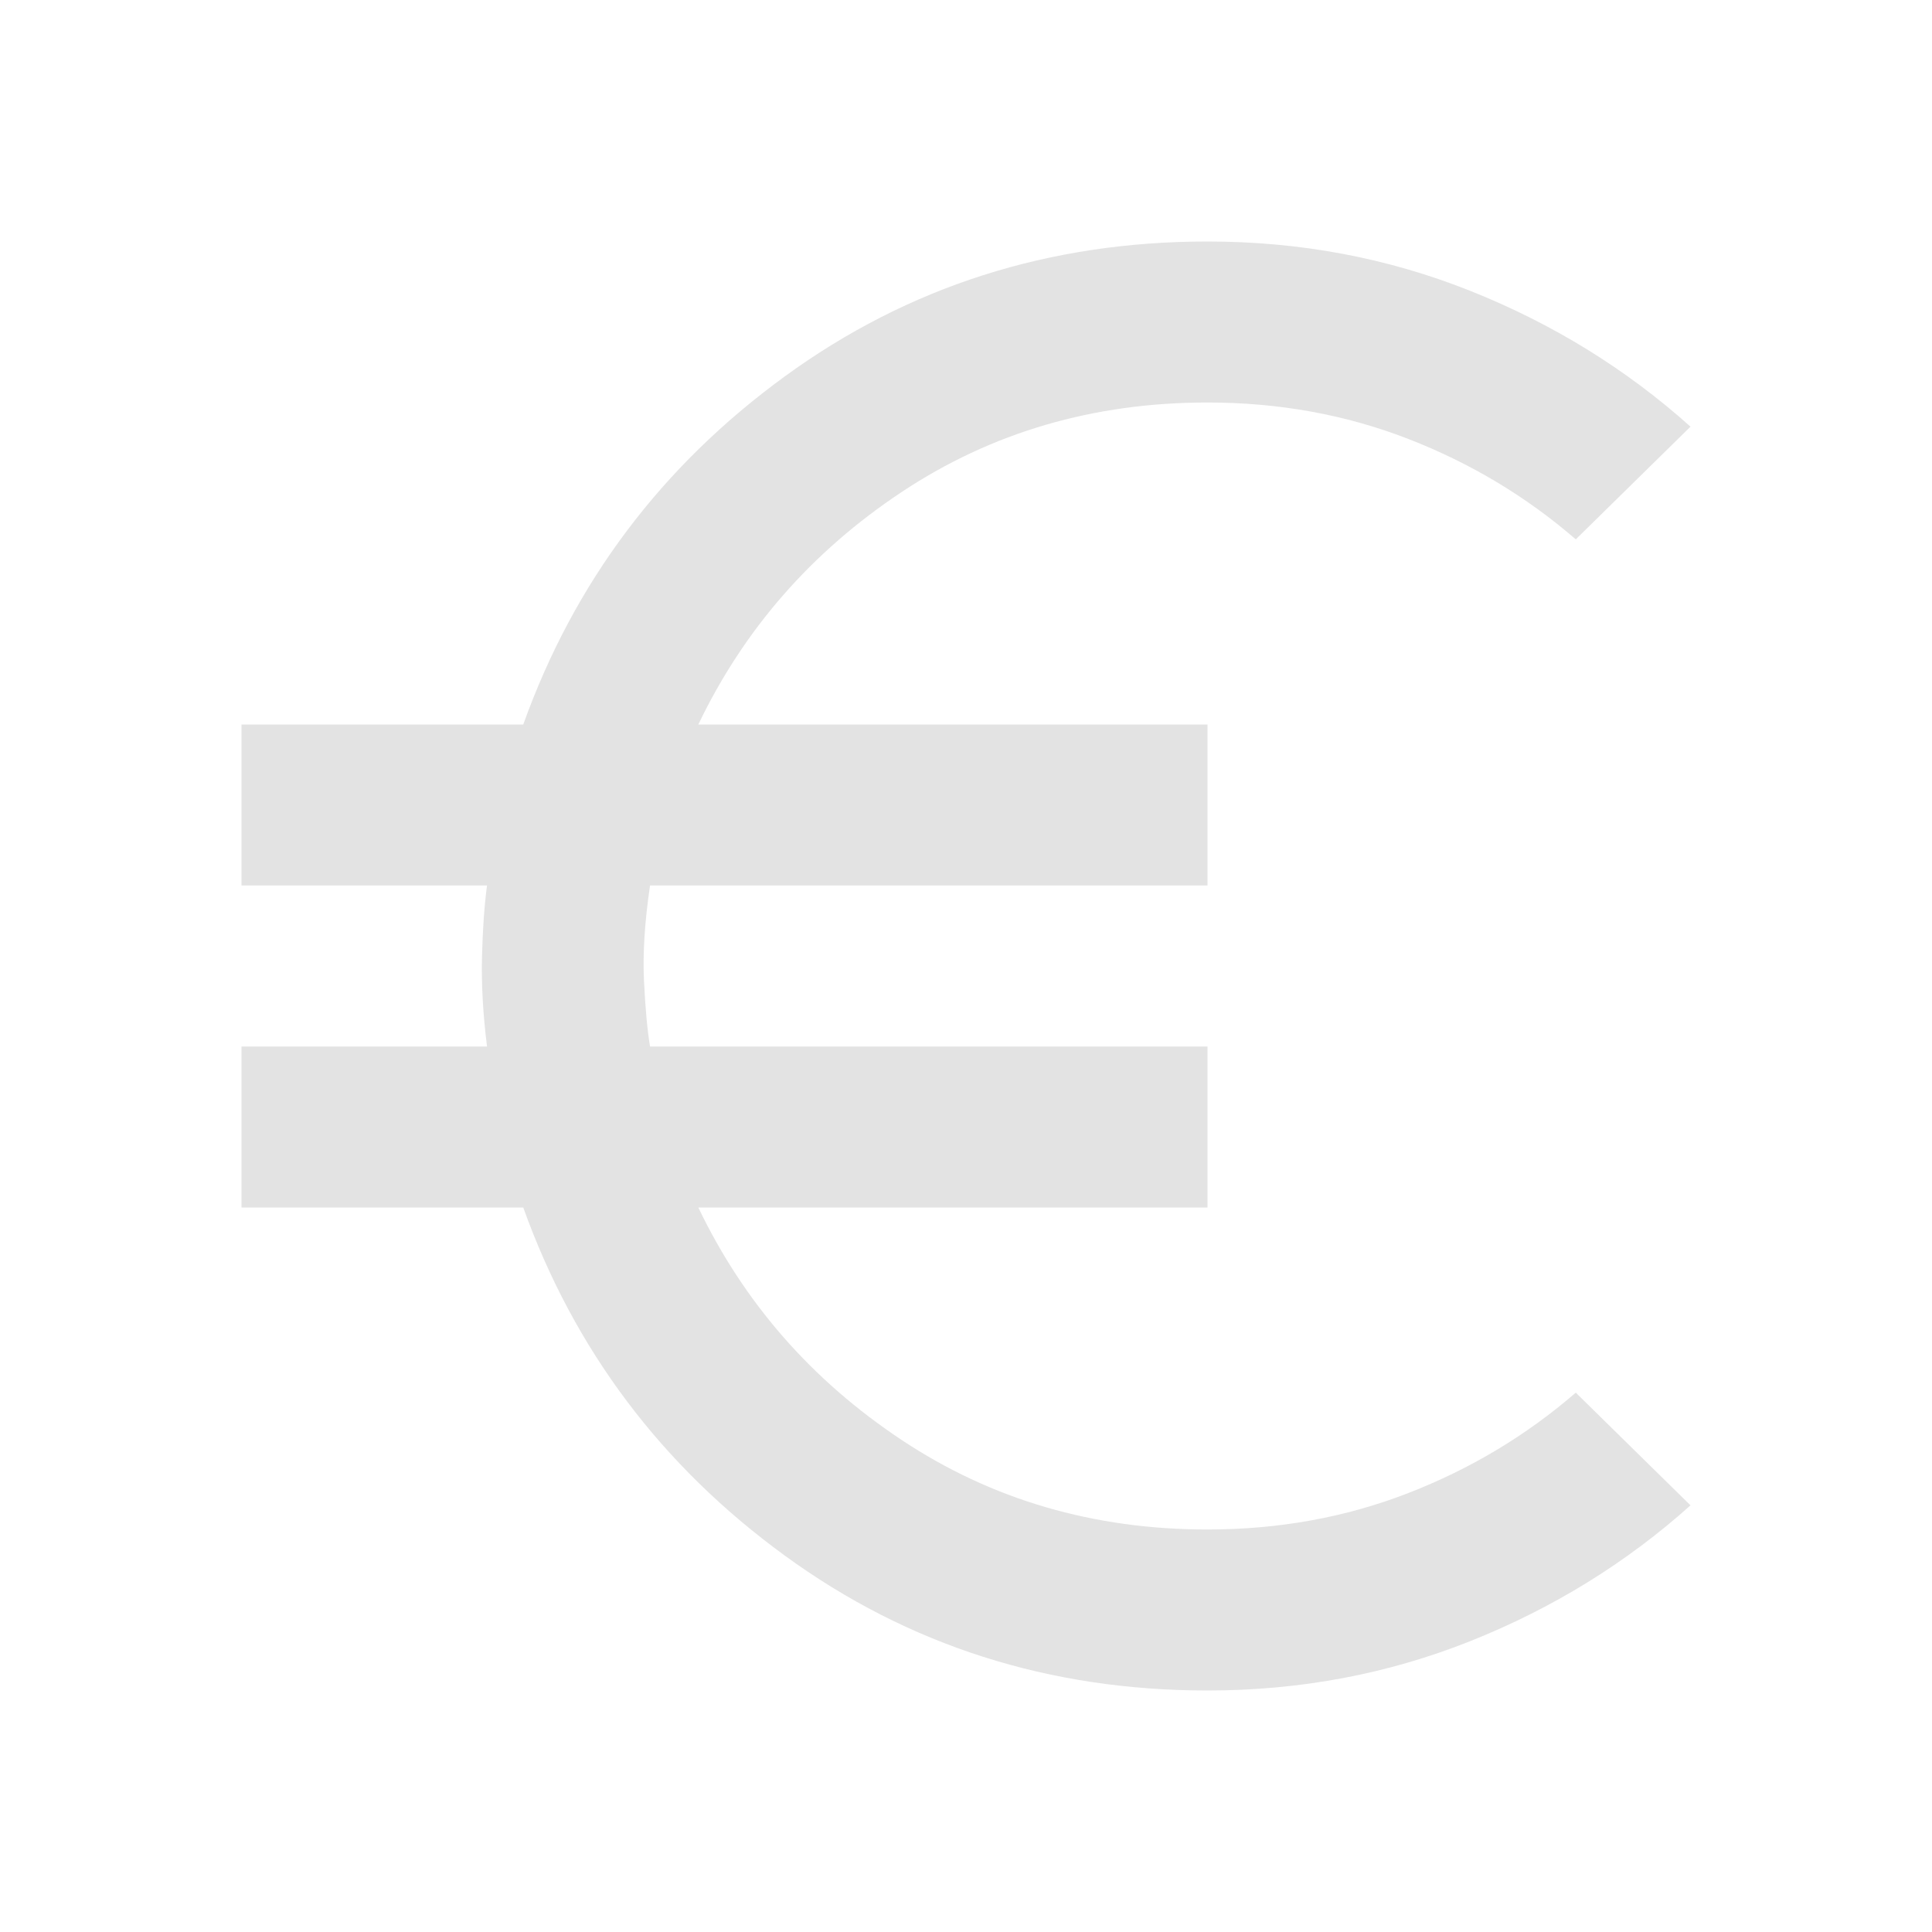
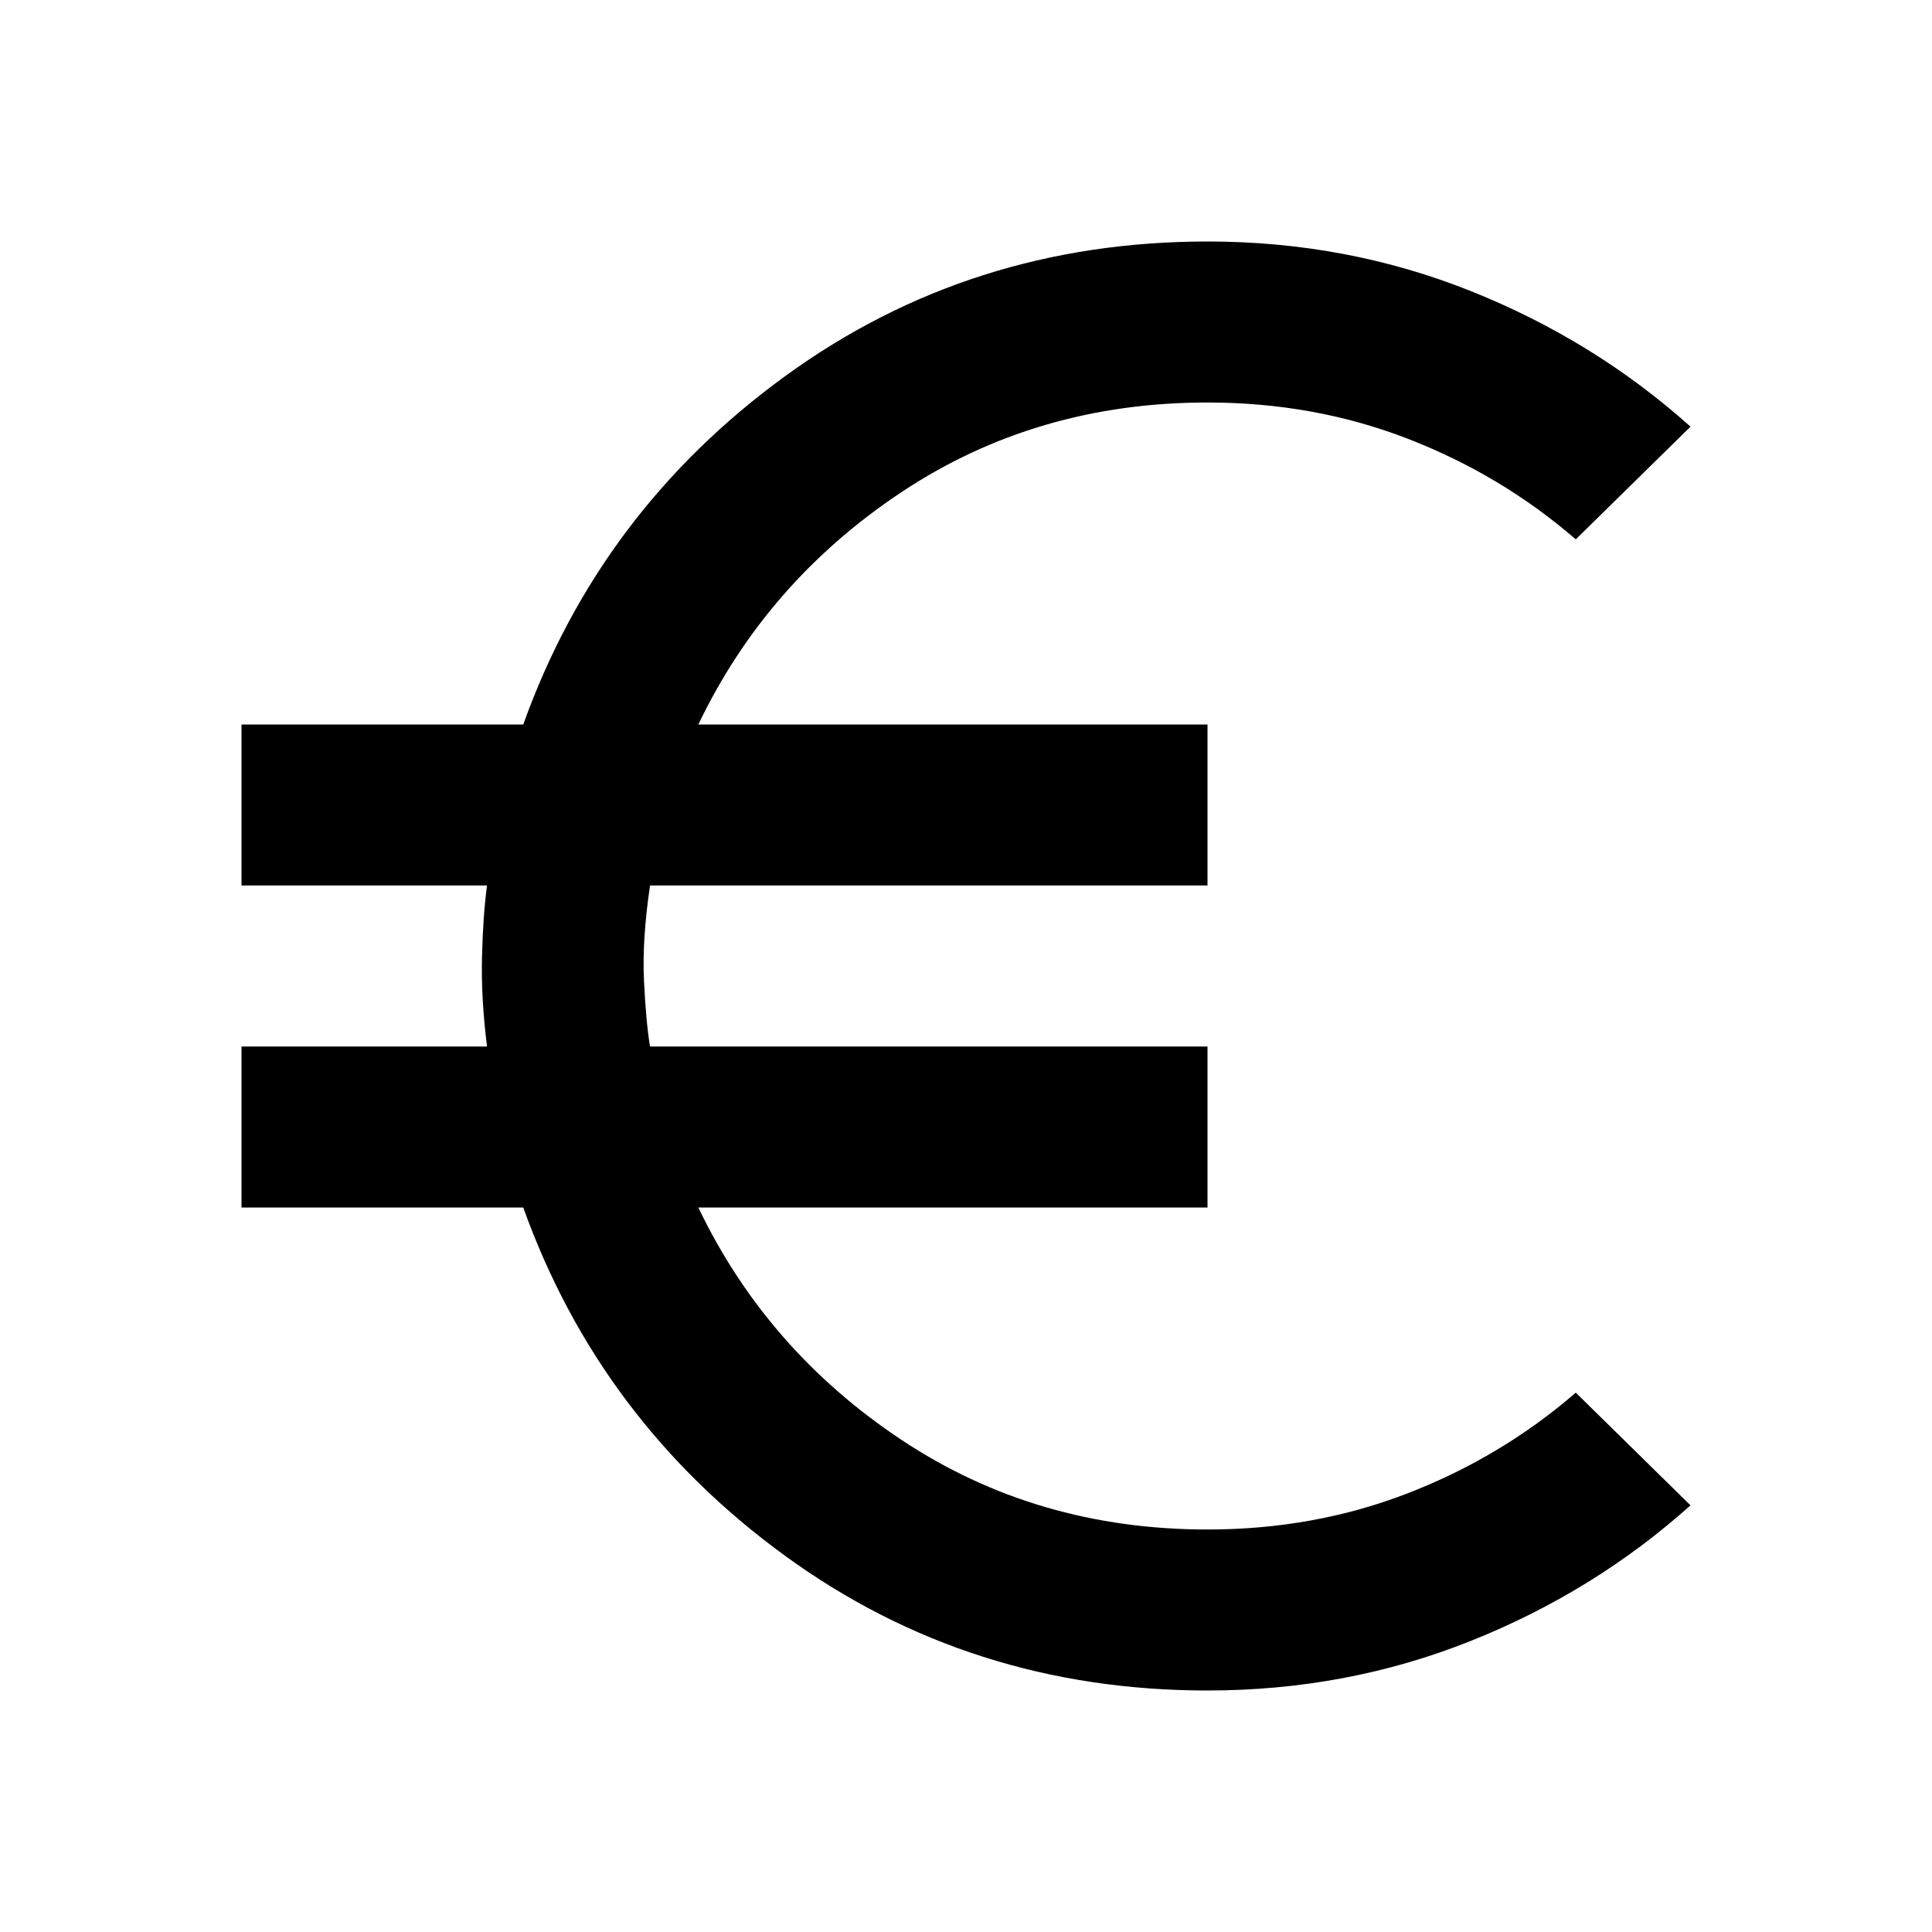
- <svg xmlns="http://www.w3.org/2000/svg" height="24px" viewBox="0 -960 960 960" width="24px" fill="#e3e3e3">
+ <svg xmlns="http://www.w3.org/2000/svg" height="24px" viewBox="0 -960 960 960" width="24px" fill="currentColor">
  <path d="M600-120q-118 0-210-67T260-360H120v-80h122q-3-24-2.5-44.5T242-520H120v-80h140q38-106 130-173t210-67q69 0 130.5 24.5T840-748l-57 56q-37-32-83.5-50T600-760q-85 0-152 44.5T347-600h253v80H323q-4 27-3 47.5t3 32.5h277v80H347q34 71 101 115.5T600-200q53 0 99.5-18t83.5-50l57 56q-48 43-109.5 67.5T600-120Z" />
</svg>
